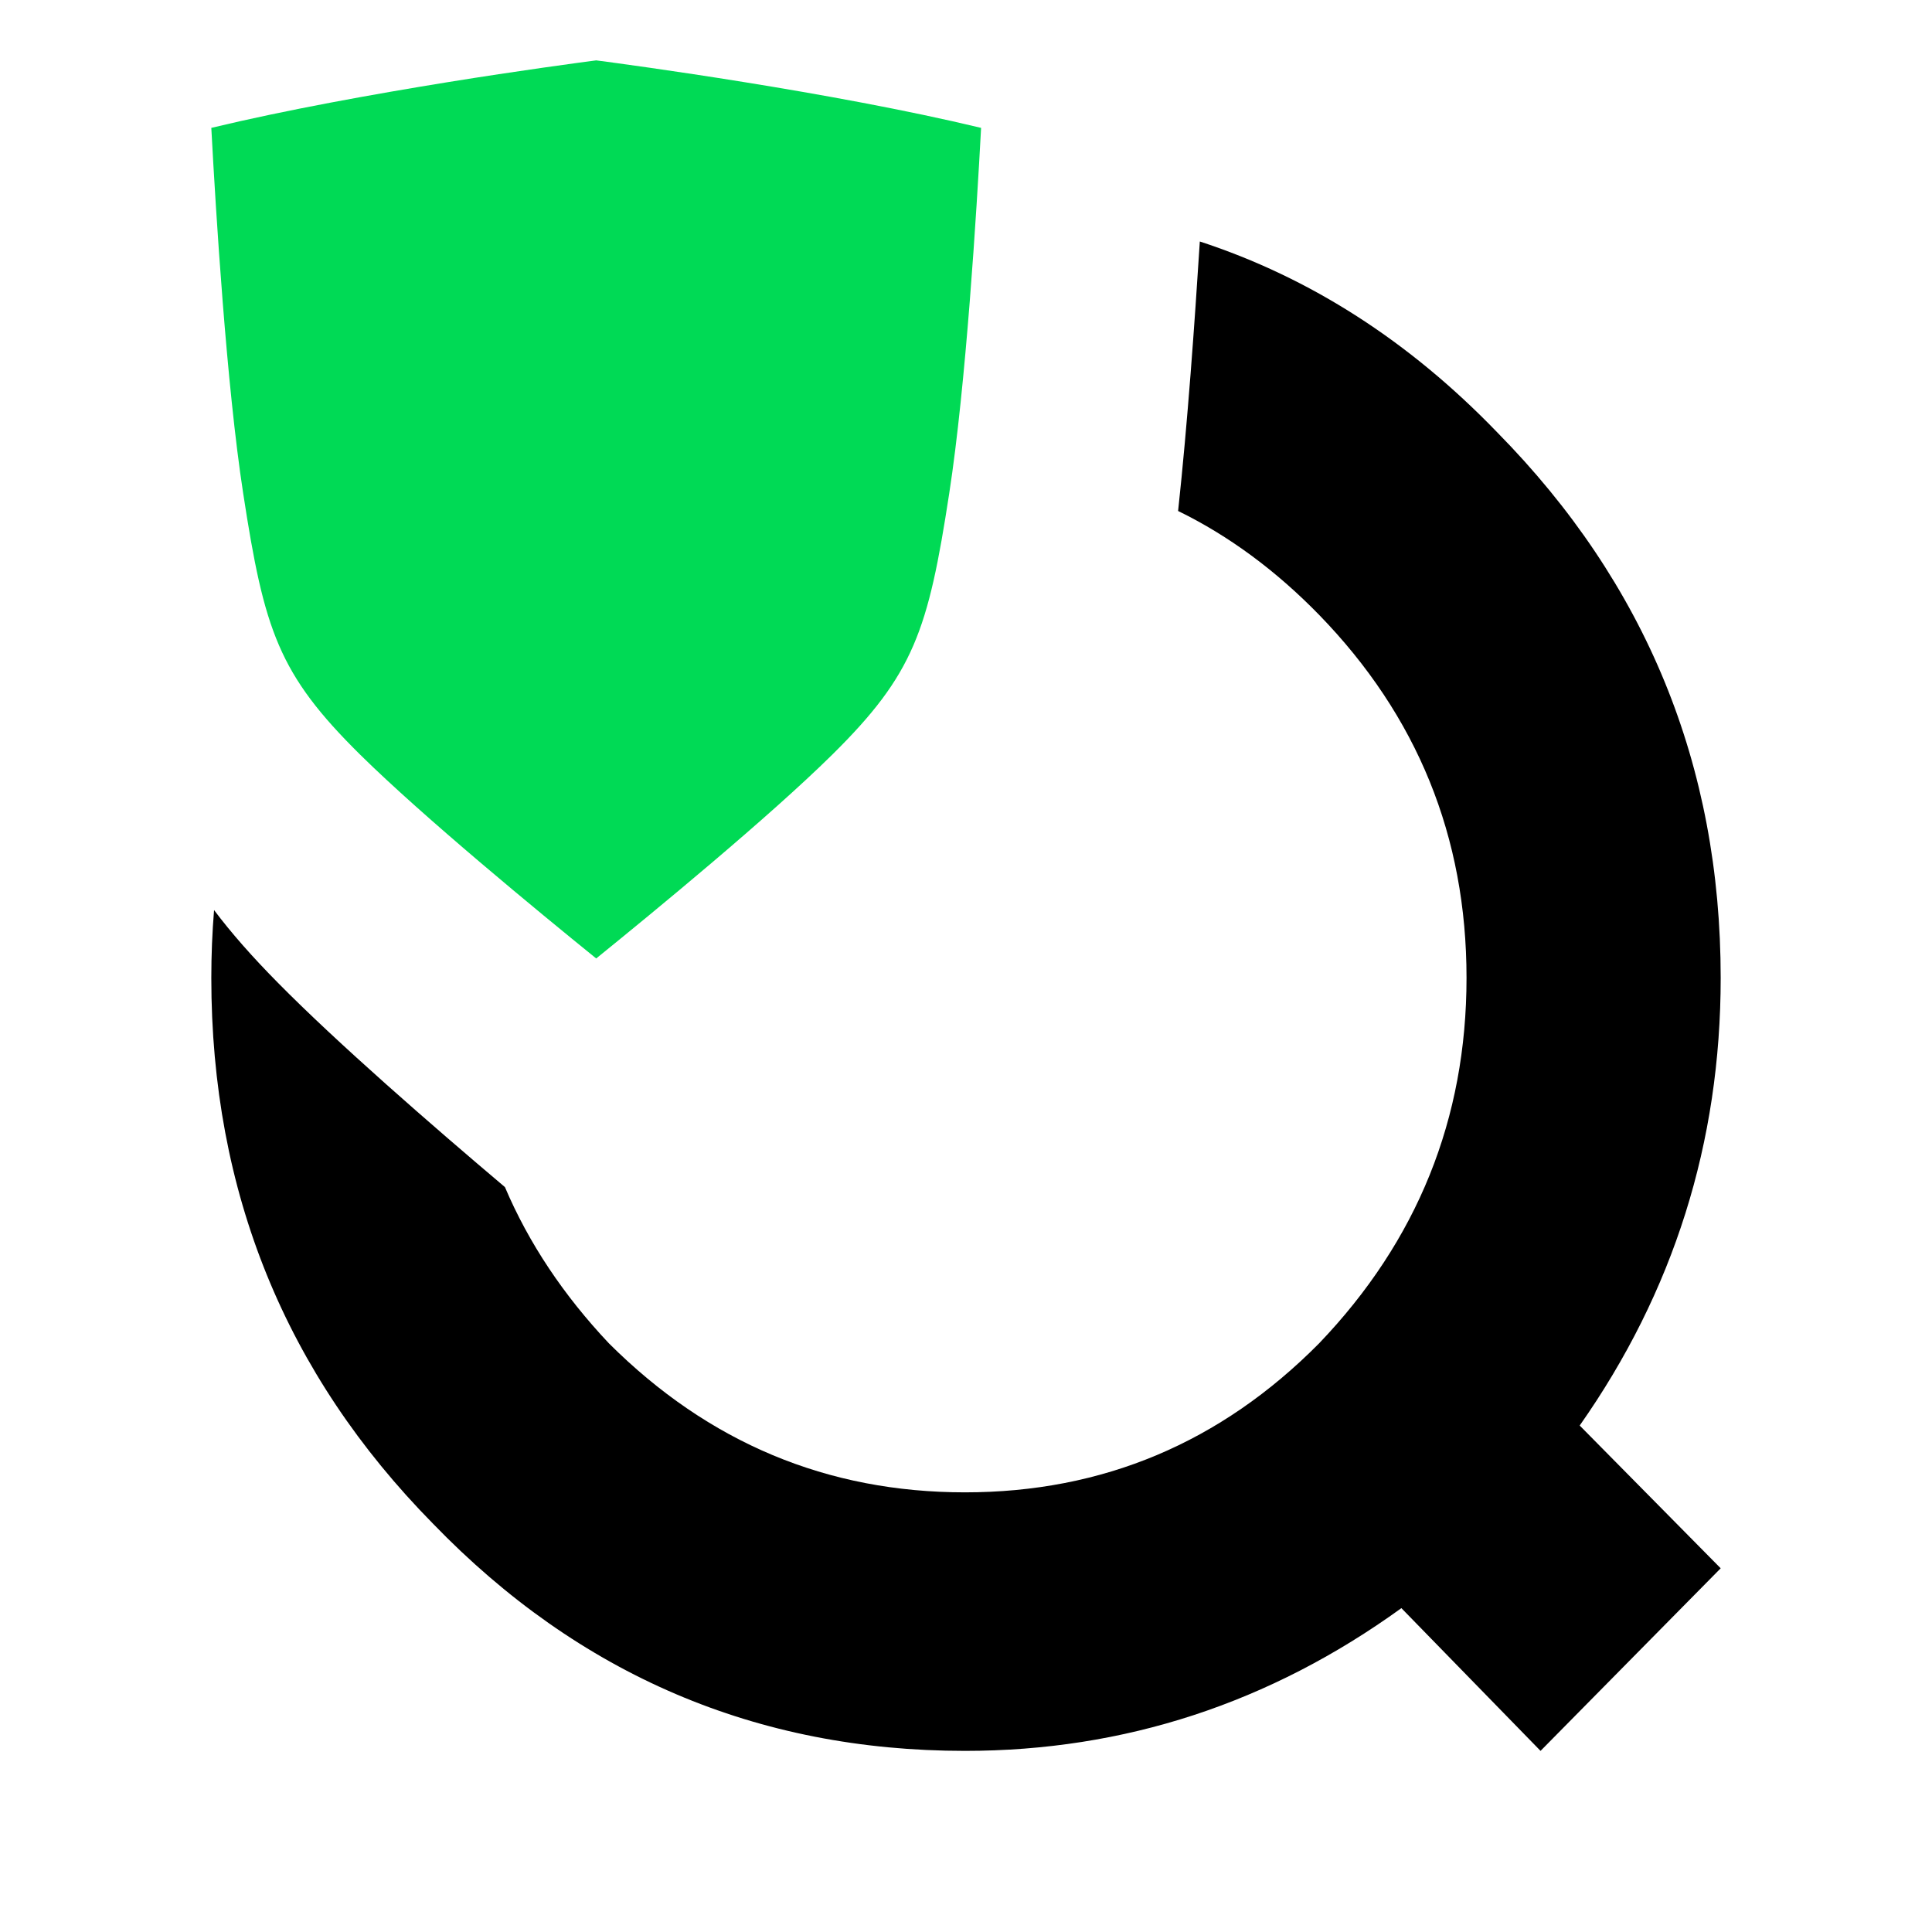
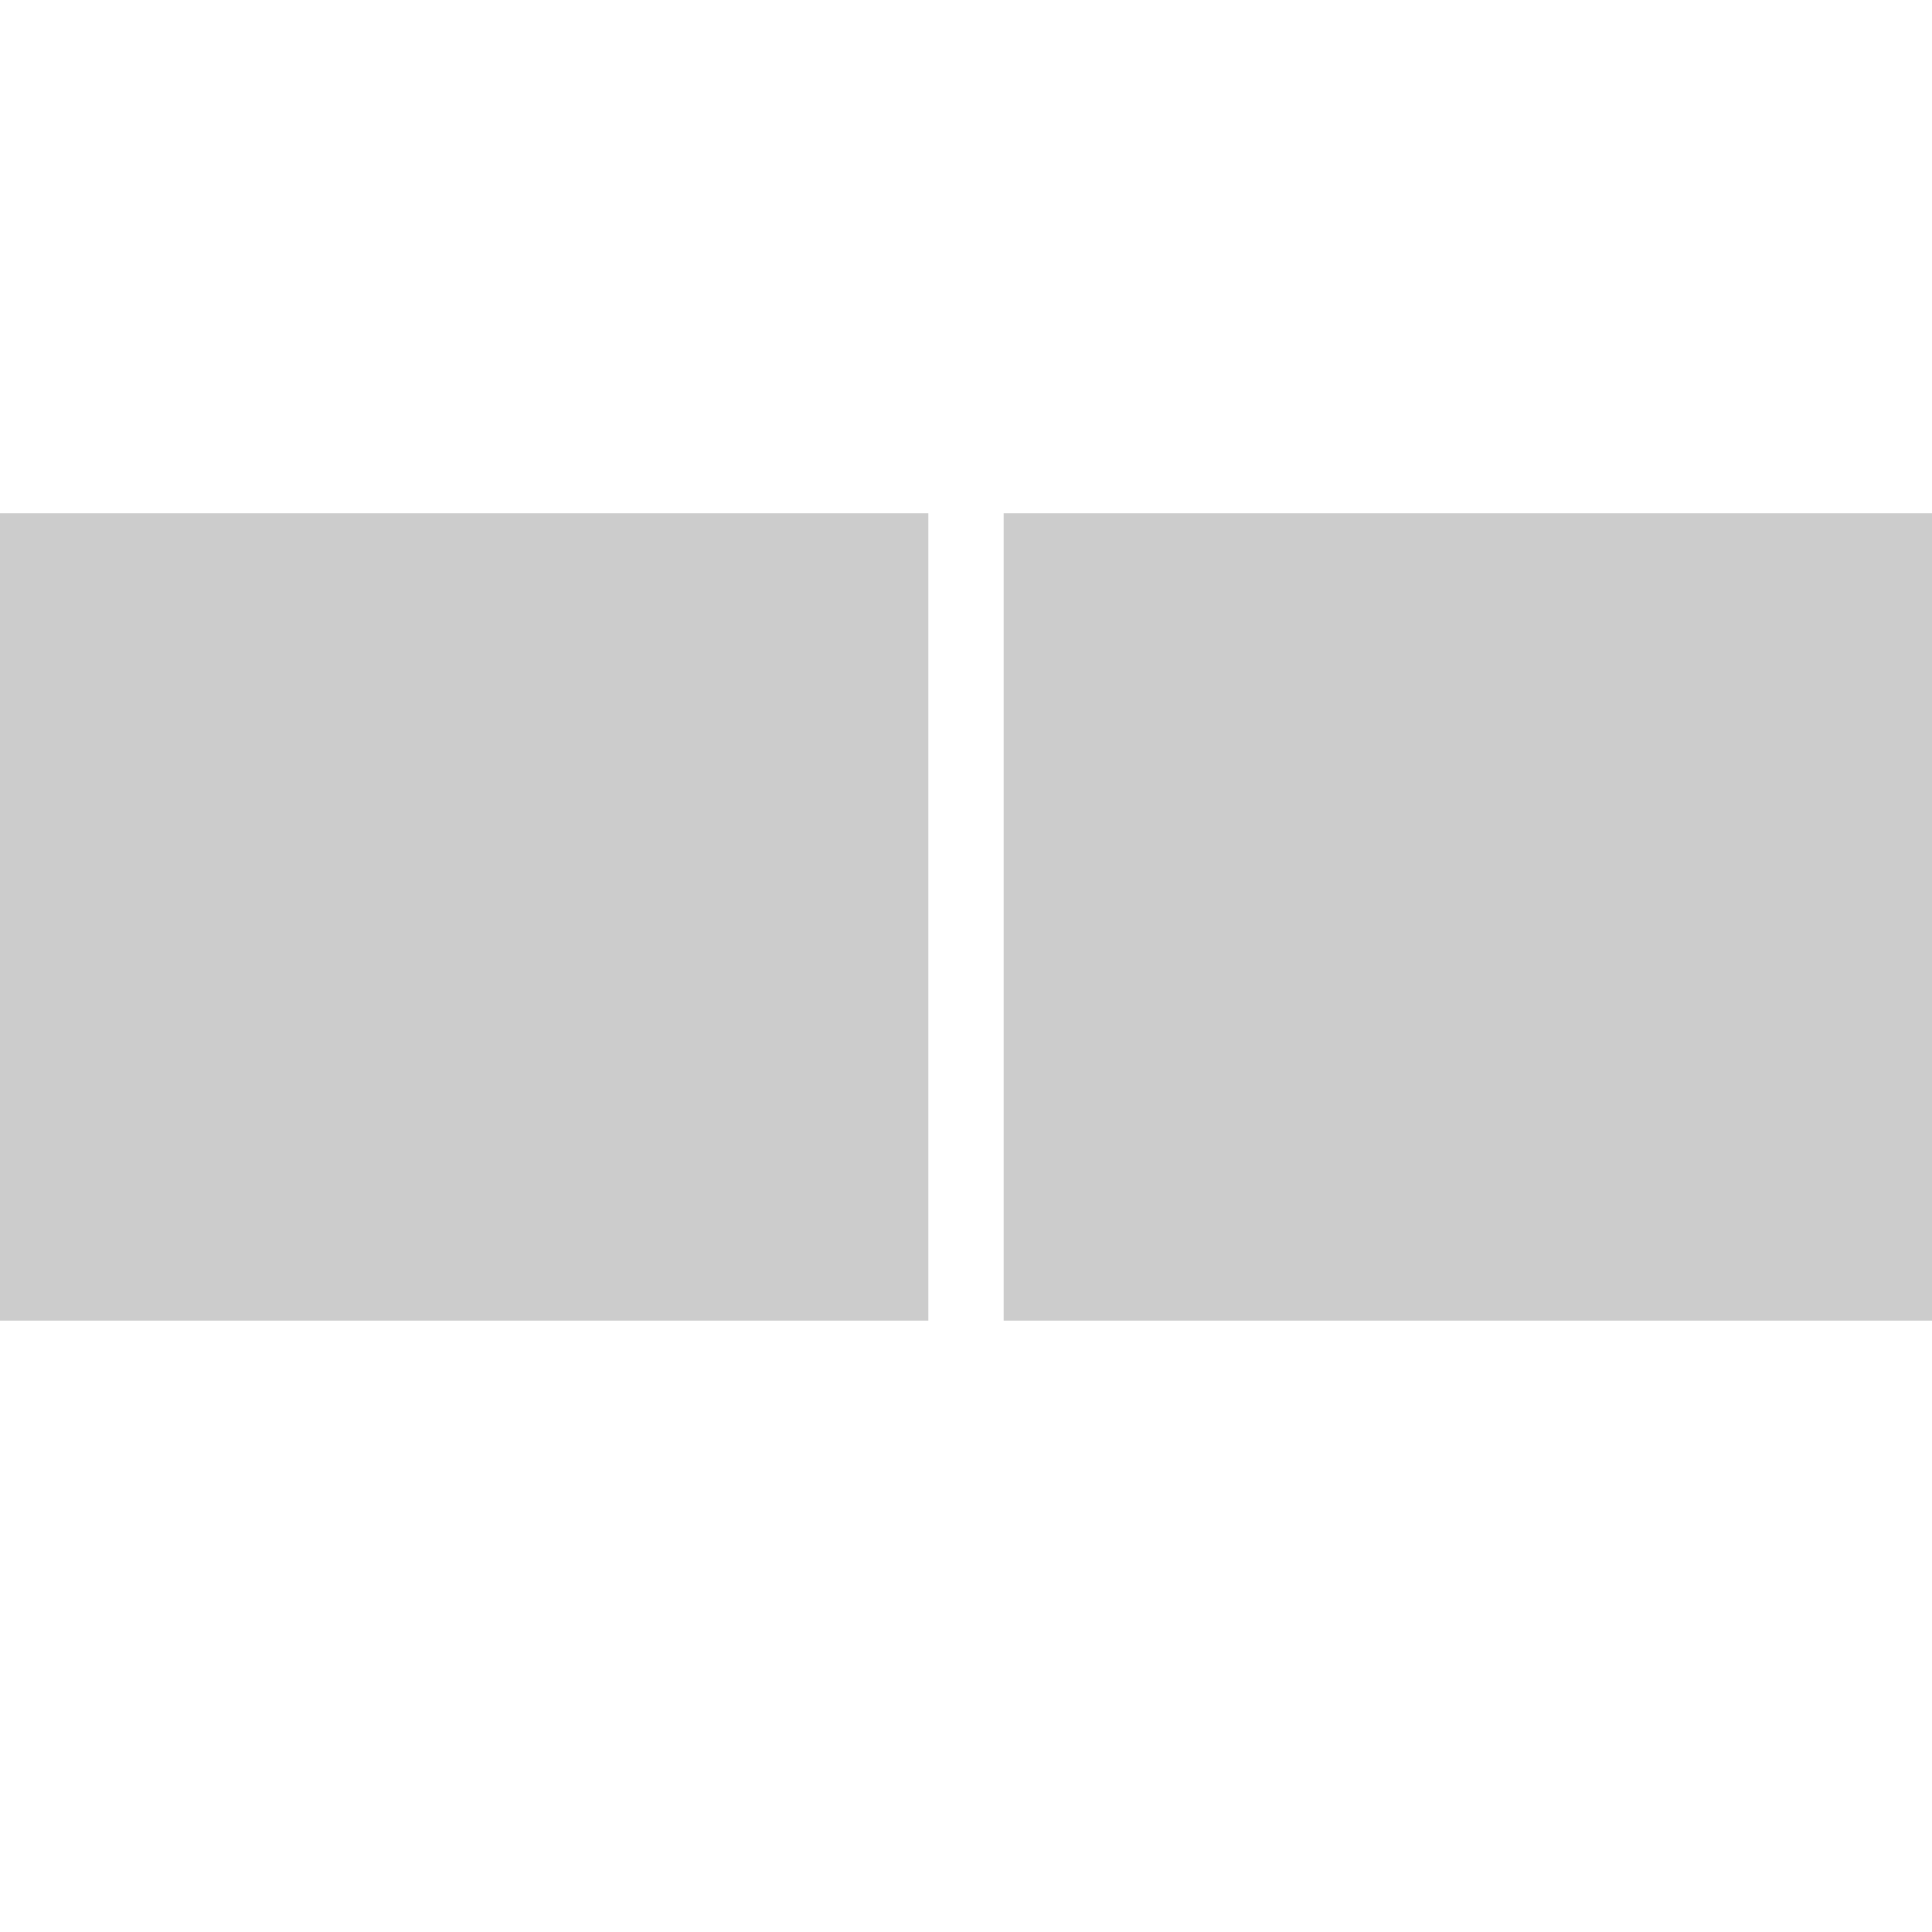
<svg xmlns="http://www.w3.org/2000/svg" width="256px" height="256px" viewBox="0 0 256 256" version="1.1">
-   <style>
-     #Q { fill: #000; }
-     @media (prefers-color-scheme: dark) {
-       #Q { fill: #ccc; }
-     }
-     </style>
-   <g id="favicon" stroke="none" stroke-width="1" fill="none" fill-rule="evenodd">
-     <path d="M228,129.568 C228,101.425 218.111,77.313 198.375,57.274 C186.744,45.22 173.613,36.78 158.983,32 C158.294,42.849 157.362,56.069 156.105,67.708 C162.833,70.992 169.074,75.609 174.788,81.47 C187.797,94.857 194.322,110.862 194.322,129.568 C194.322,148.274 187.797,164.406 174.788,178.001 C161.739,191.177 146.095,197.744 127.858,197.744 C109.621,197.744 93.896,191.177 80.685,178.001 C74.687,171.64 70.067,164.737 66.906,157.296 C57.22,149.108 44.697,138.215 36.795,130.191 C33.471,126.826 30.675,123.666 28.365,120.59 C28.122,123.539 28,126.535 28,129.568 C28,157.922 37.808,182.031 57.382,201.902 C76.754,221.941 100.259,232 127.858,232 C148.973,232 168.264,225.683 185.69,213.086 L204.13,232 L228,207.807 L209.317,188.89 C221.759,171.182 228,151.394 228,129.568" id="Q" fill="#777" />
-     <path d="M130,16.944 C129.398,28.189 127.996,50.979 125.775,65.391 C122.989,83.543 121.097,89.309 110.274,100 C101.879,108.288 86.717,120.752 79,127 C71.283,120.752 56.121,108.277 47.726,100 C36.903,89.309 35.011,83.543 32.226,65.391 C30.004,50.971 28.602,28.178 28,16.944 C37.929,14.557 49.552,12.472 59.246,10.901 C68.949,9.334 76.732,8.298 79,8 C83.527,8.591 110.142,12.171 130,16.944" id="shield" fill="#00DA55" />
+   <g id="Artboard" stroke="none" stroke-width="1" fill="none" fill-rule="evenodd">
+     <rect id="r1" fill="#cccccc" x="133" y="68" width="123" height="107" />
+     <rect id="r2" fill="#cccccc" x="0" y="68" width="123" height="107" />
  </g>
</svg>
